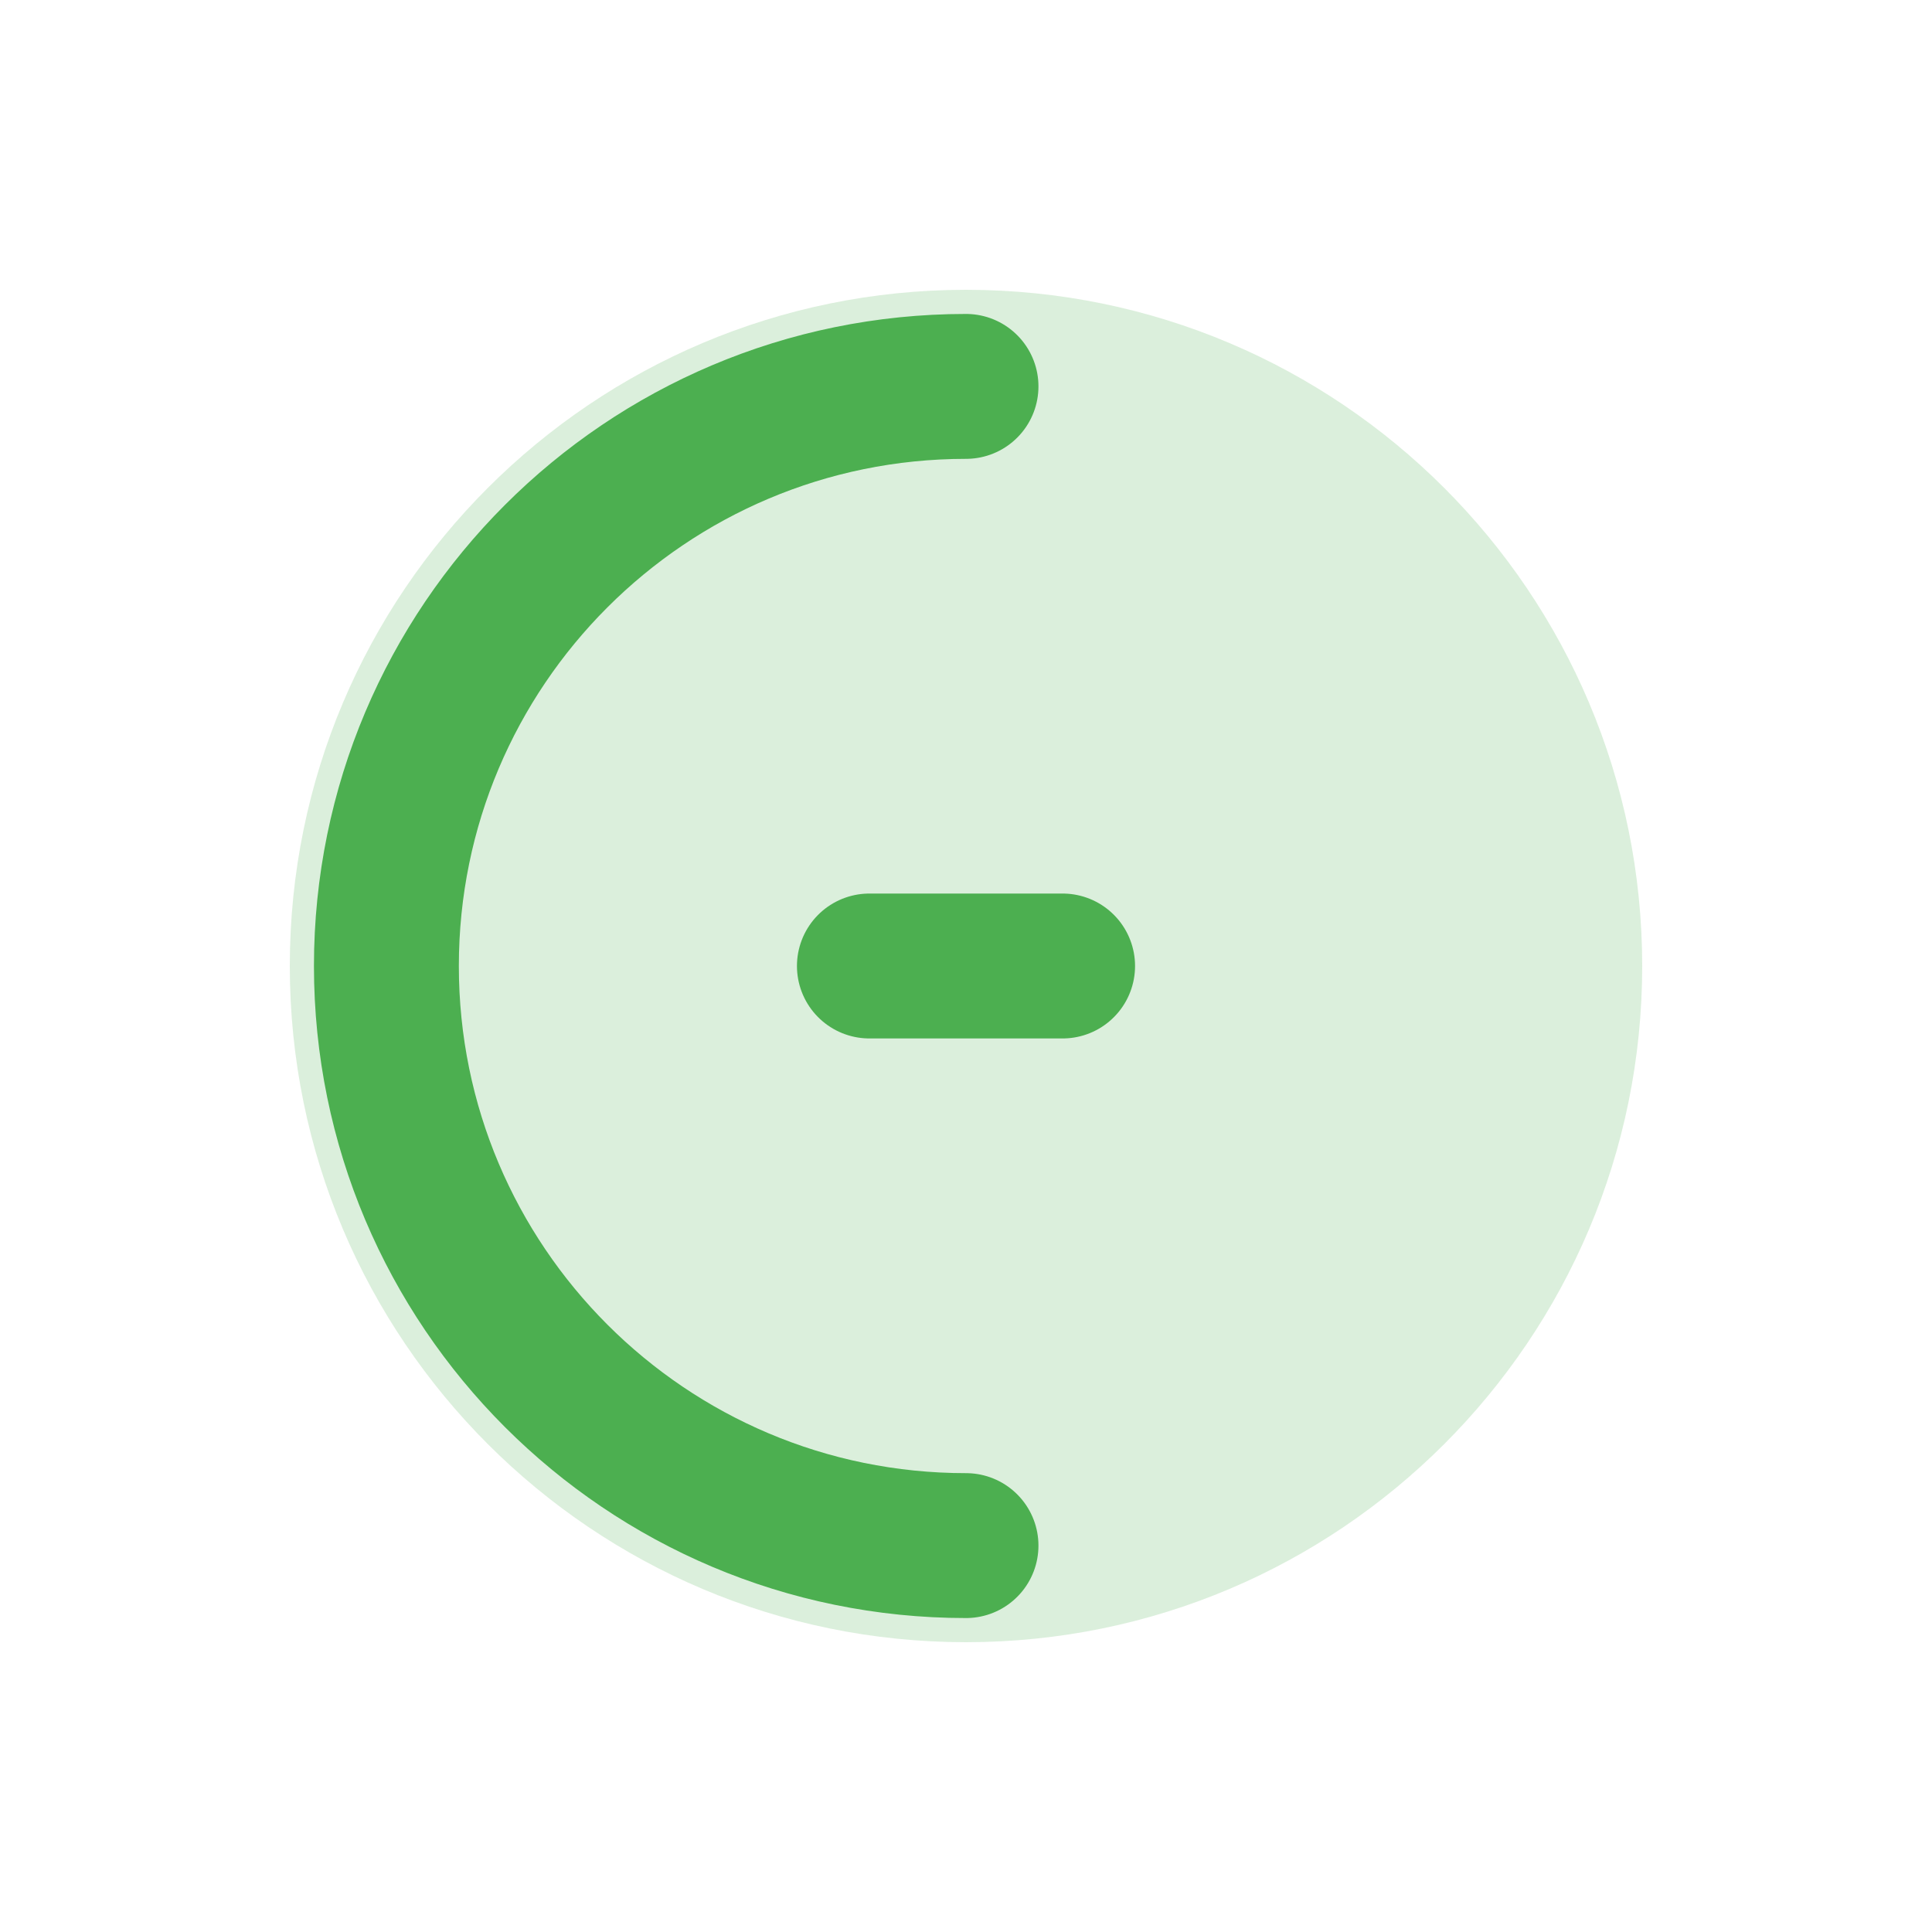
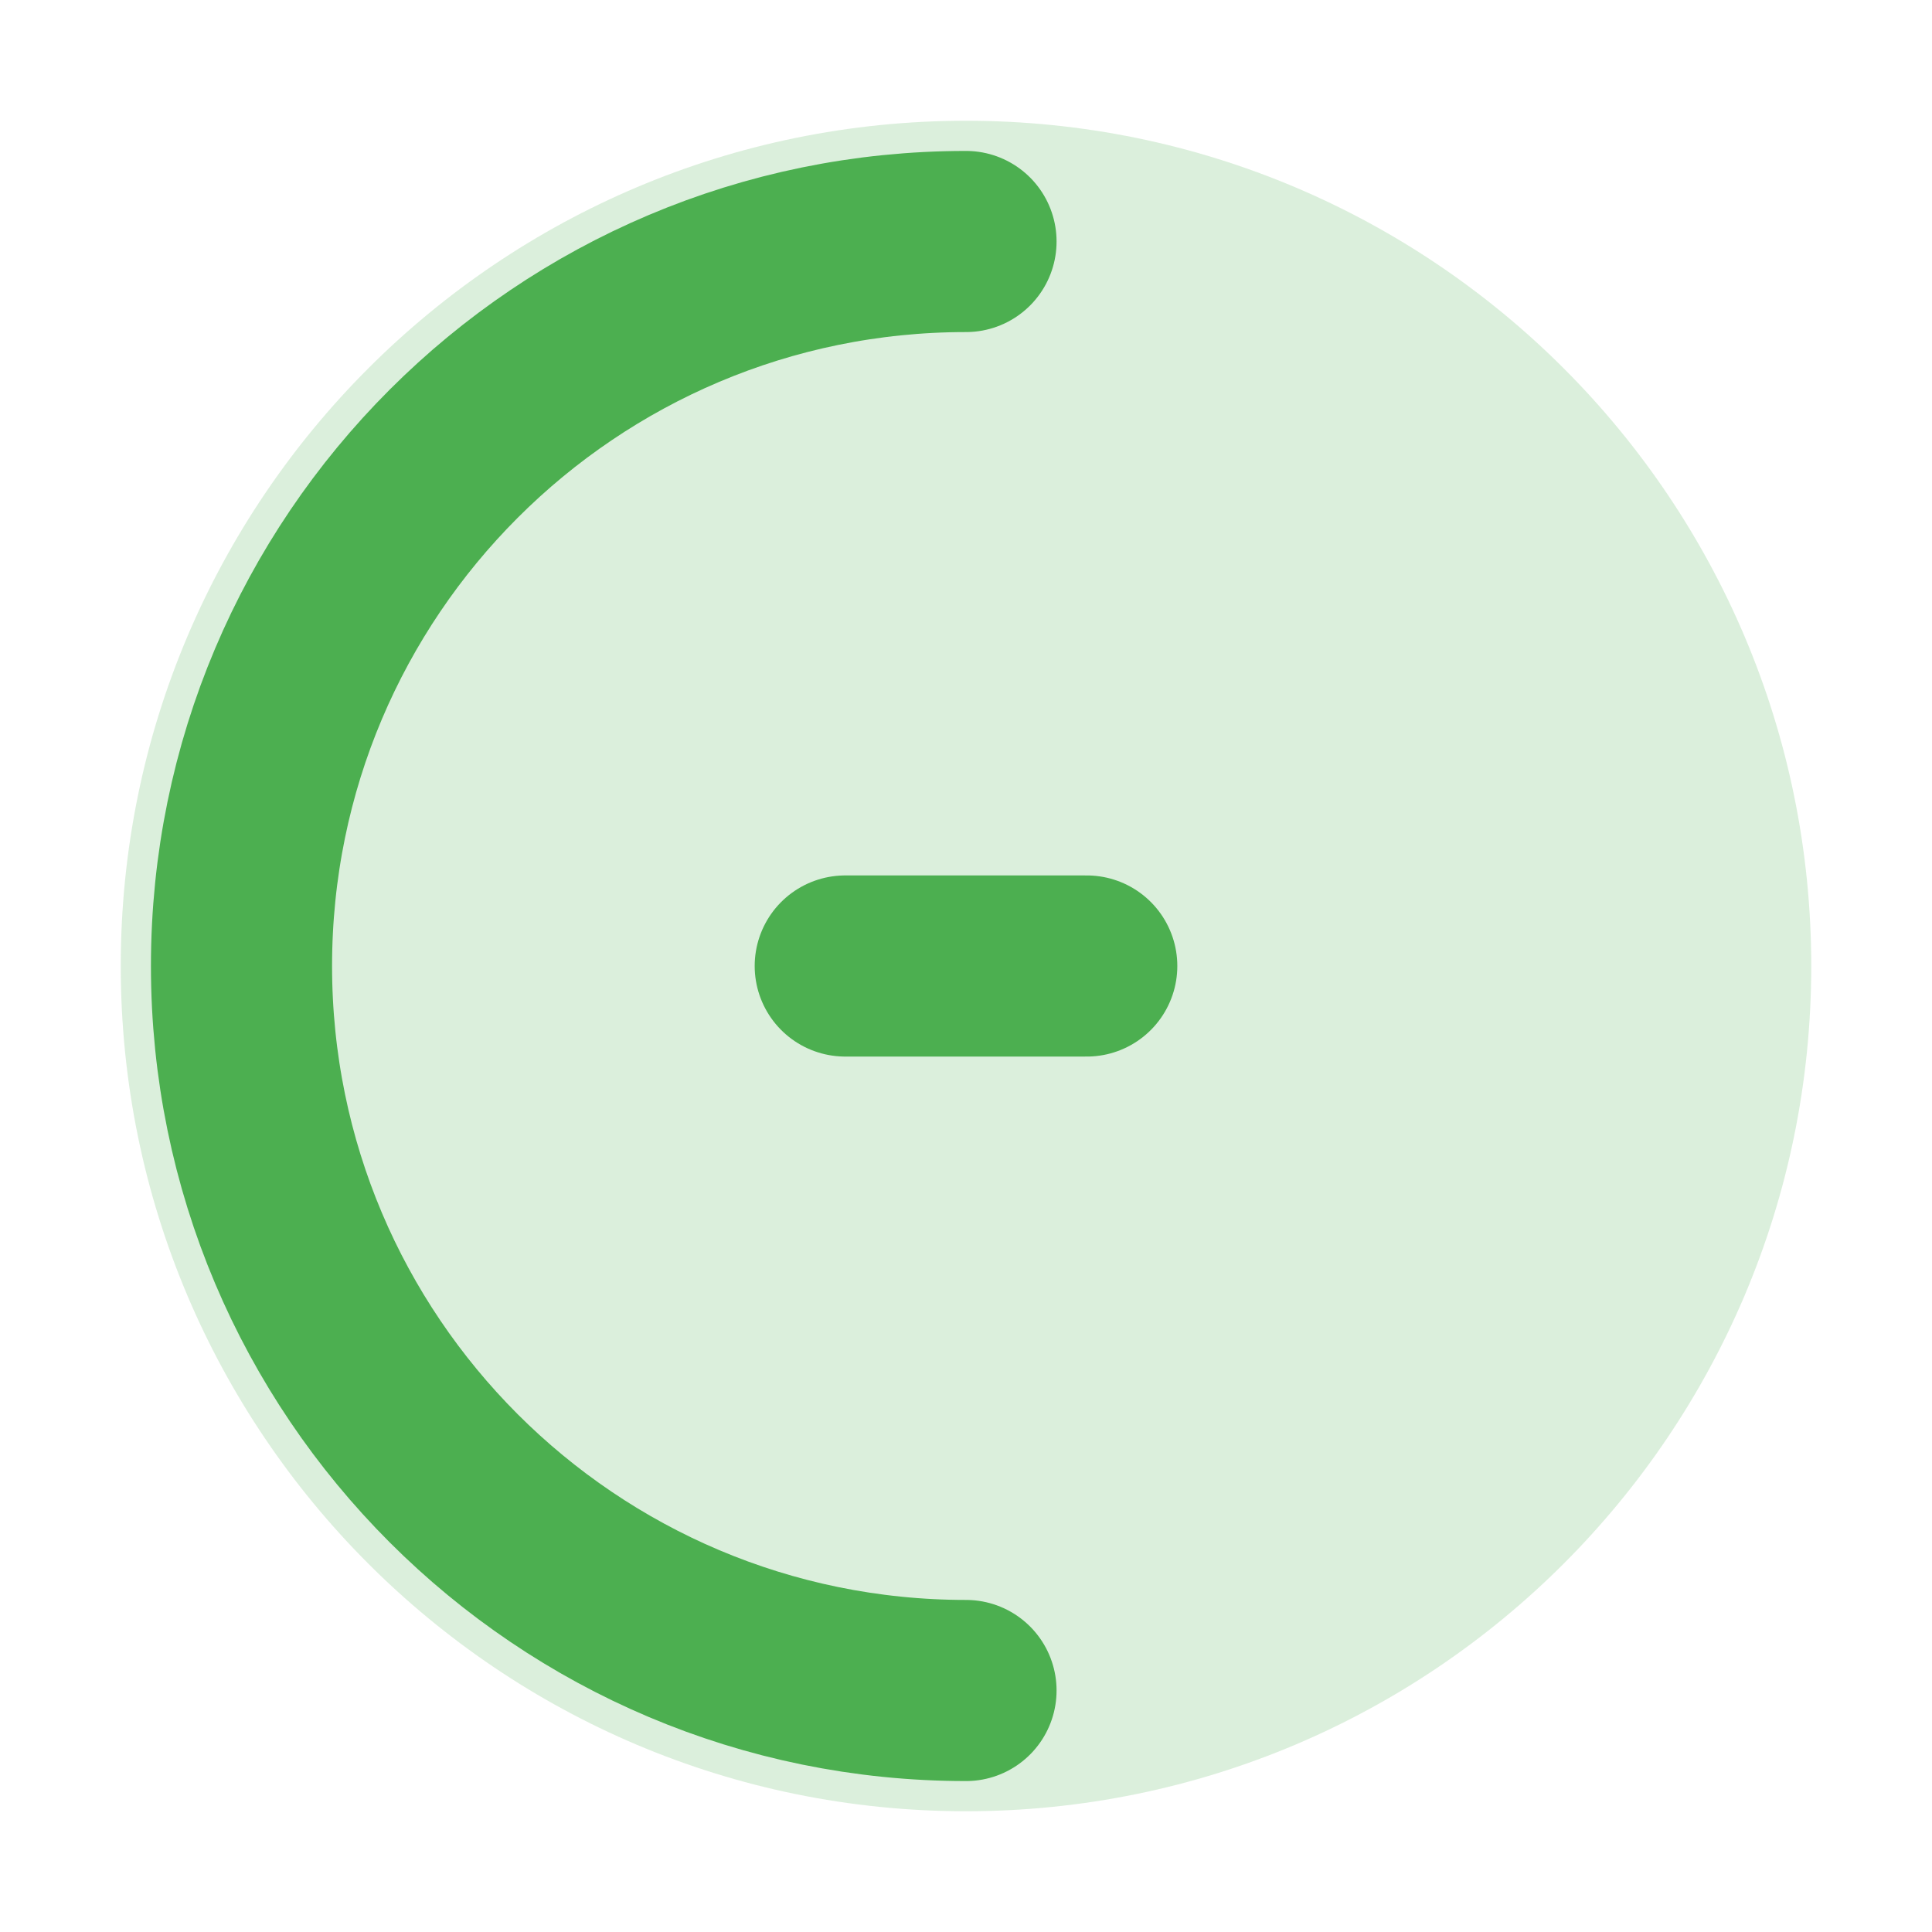
- <svg xmlns="http://www.w3.org/2000/svg" viewBox="0 0 40 40">
+ <svg xmlns="http://www.w3.org/2000/svg" viewBox="4 4 32 32">
  <circle cx="20" cy="20" r="14" fill="#4CAF50" opacity="0.2" />
  <path d="M20 8 A12 12 0 0 0 20 32" stroke="#4CAF50" stroke-width="3" fill="none" stroke-linecap="round" />
  <line x1="18" y1="20" x2="22" y2="20" stroke="#4CAF50" stroke-width="3" stroke-linecap="round" />
</svg>
